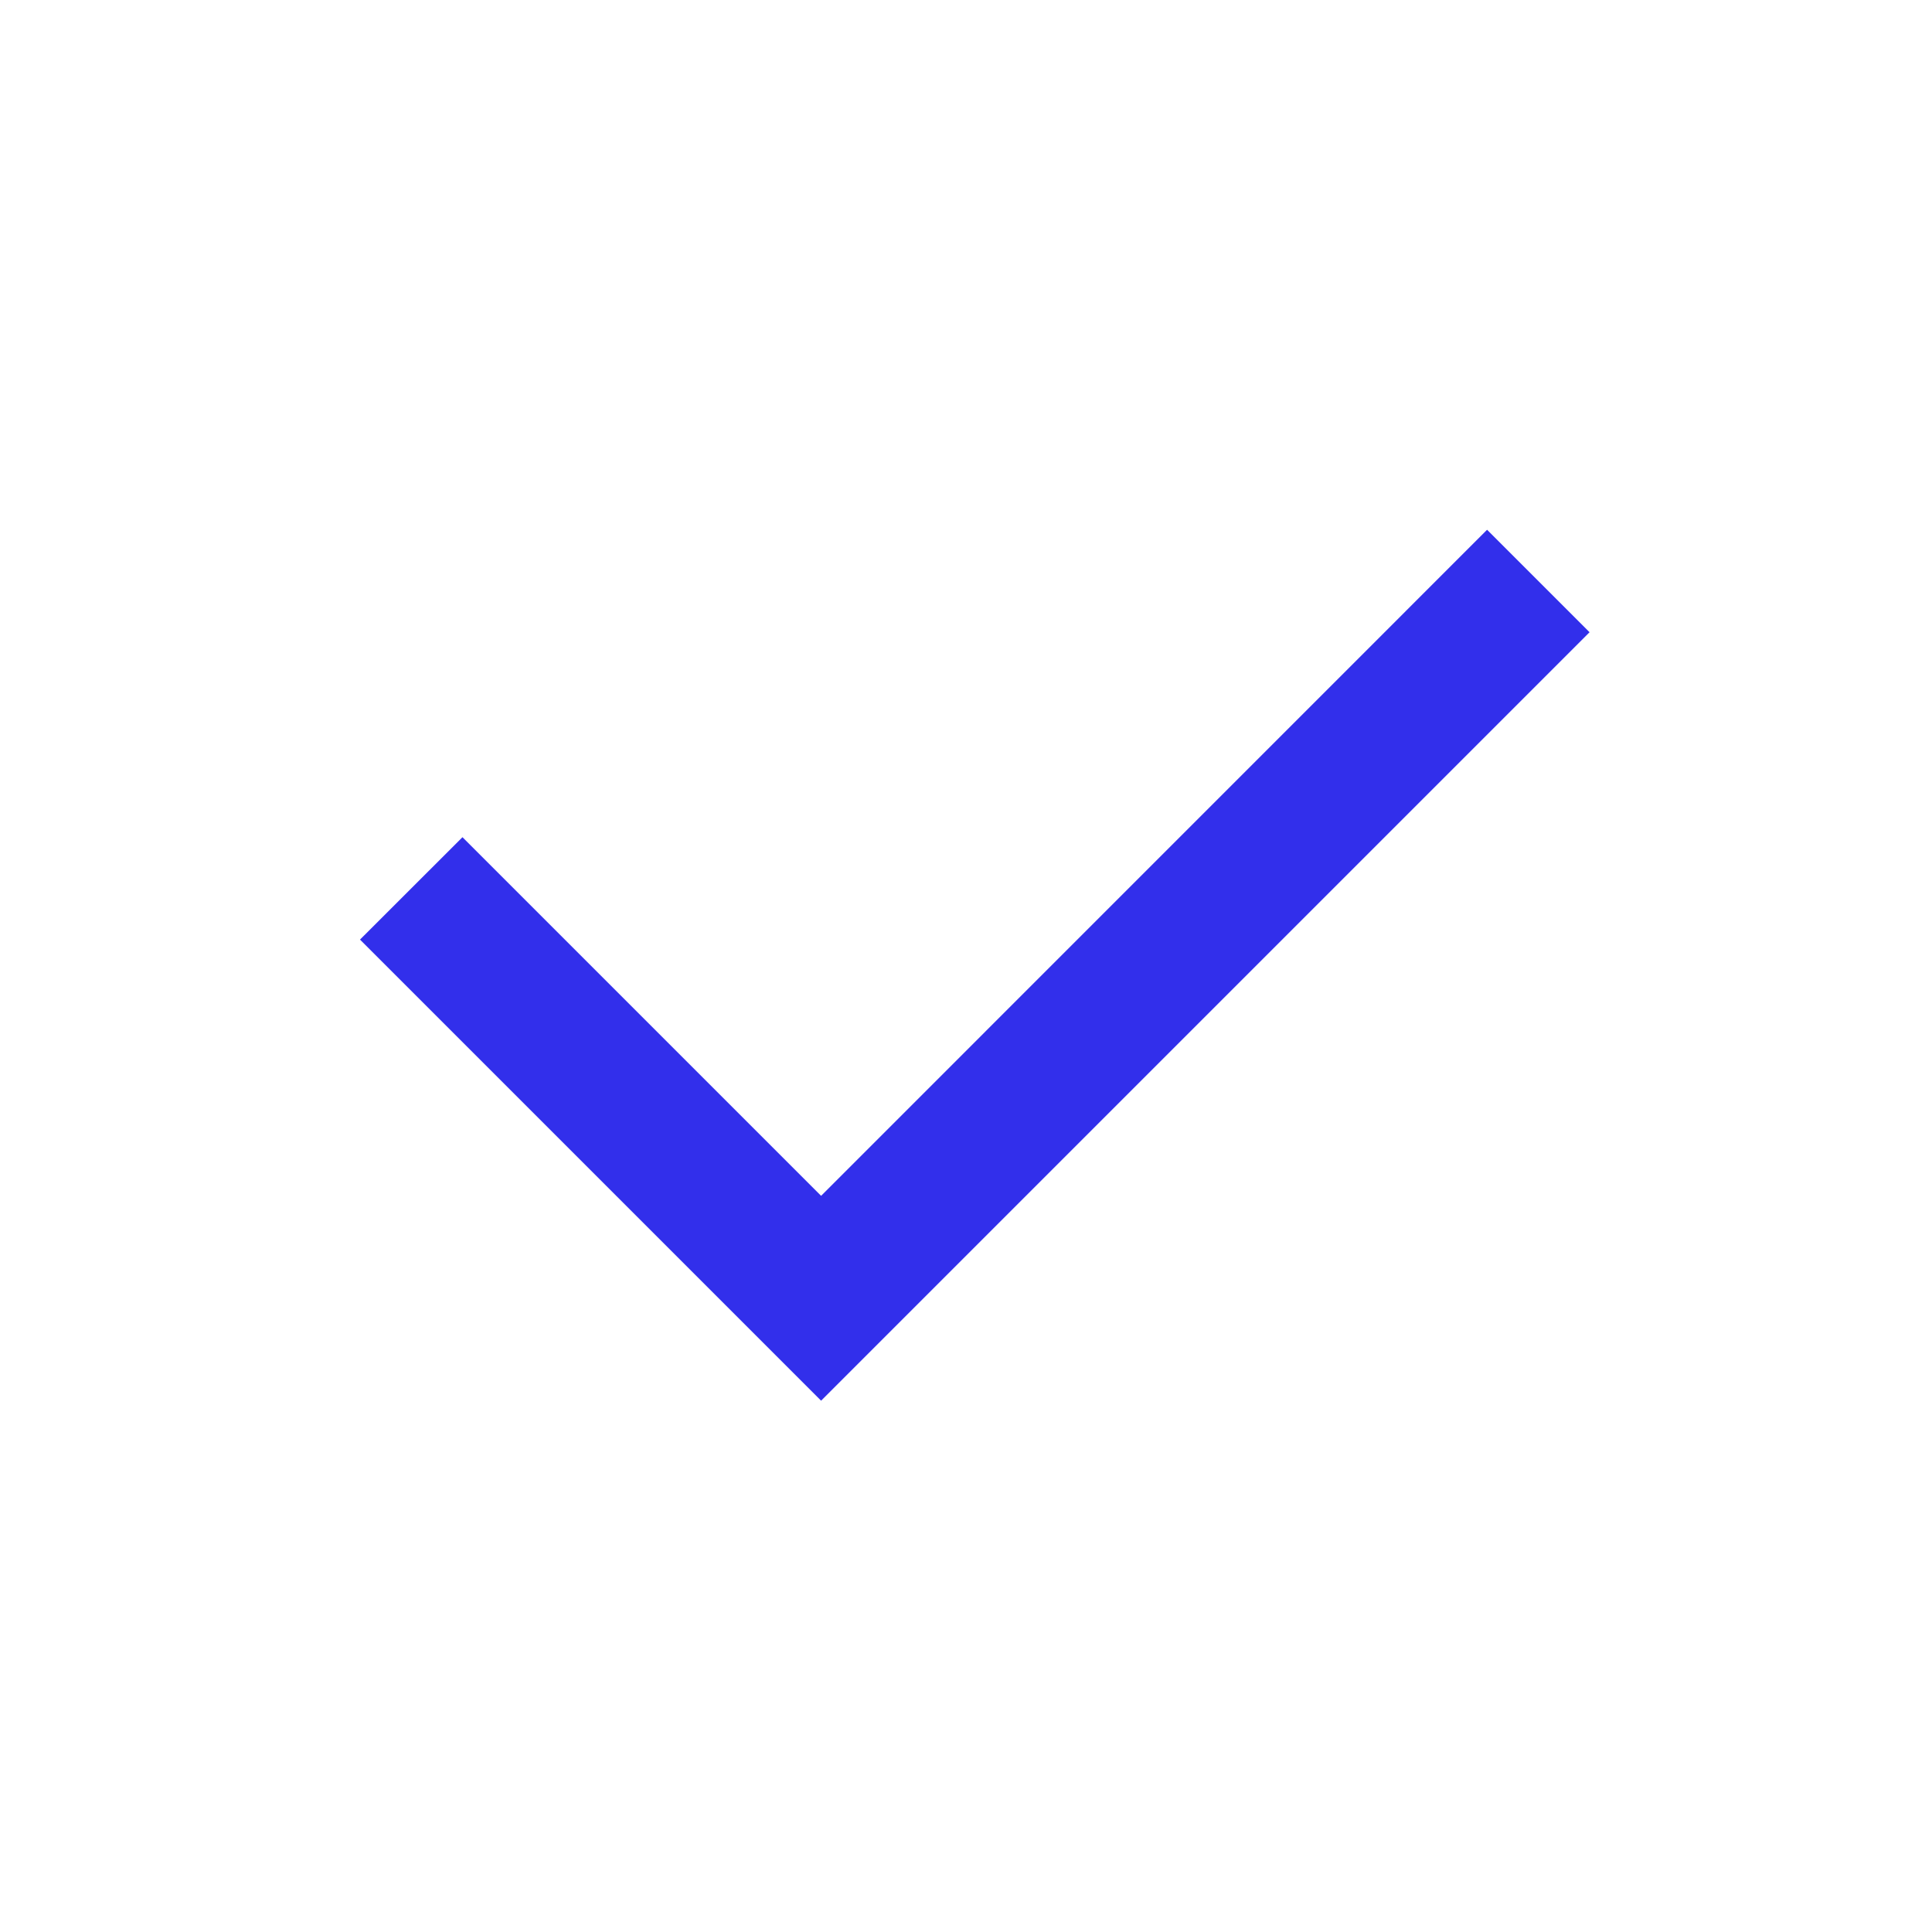
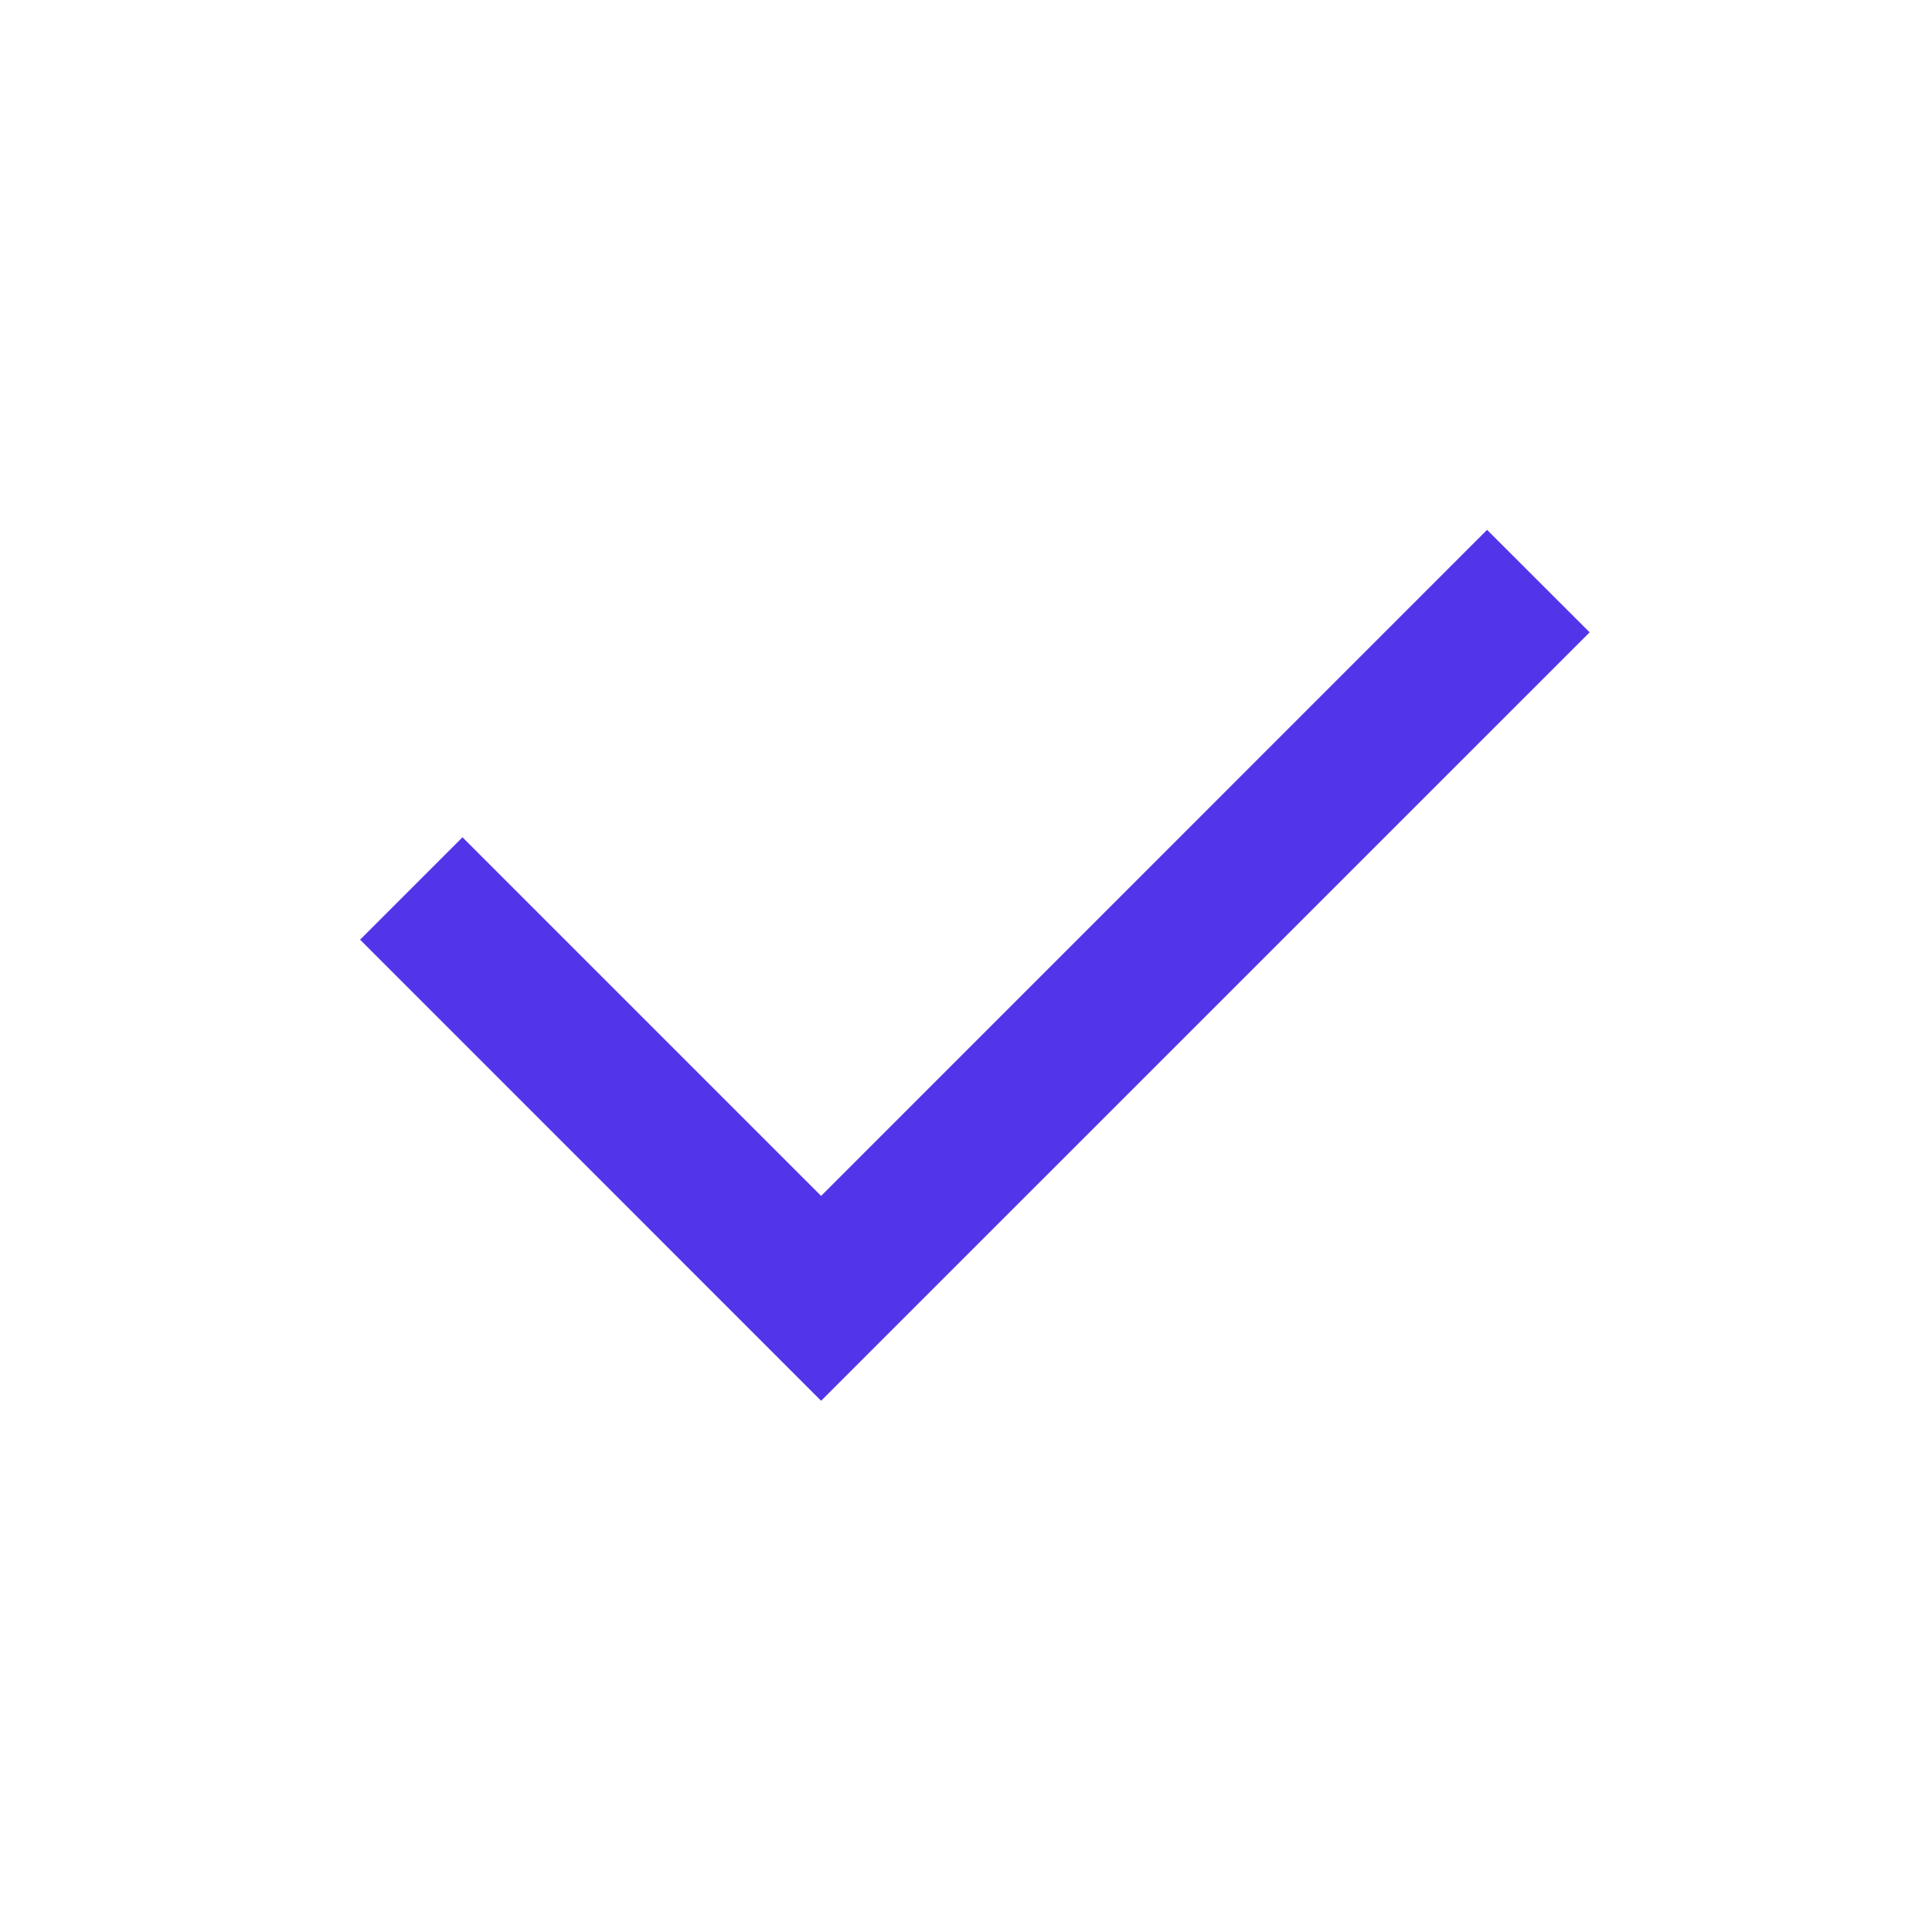
<svg xmlns="http://www.w3.org/2000/svg" width="24" height="24" viewBox="0 0 24 24" fill="none">
-   <path d="M10.2 14.855L18.473 6.581L19.746 7.854L10.2 17.4L4.472 11.672L5.745 10.4L10.2 14.855Z" fill="#322FEB" />
+   <path d="M10.2 14.856L18.473 6.582L19.747 7.855L10.2 17.401L4.473 11.673L5.745 10.401L10.2 14.856Z" fill="#5335E9" />
</svg>
